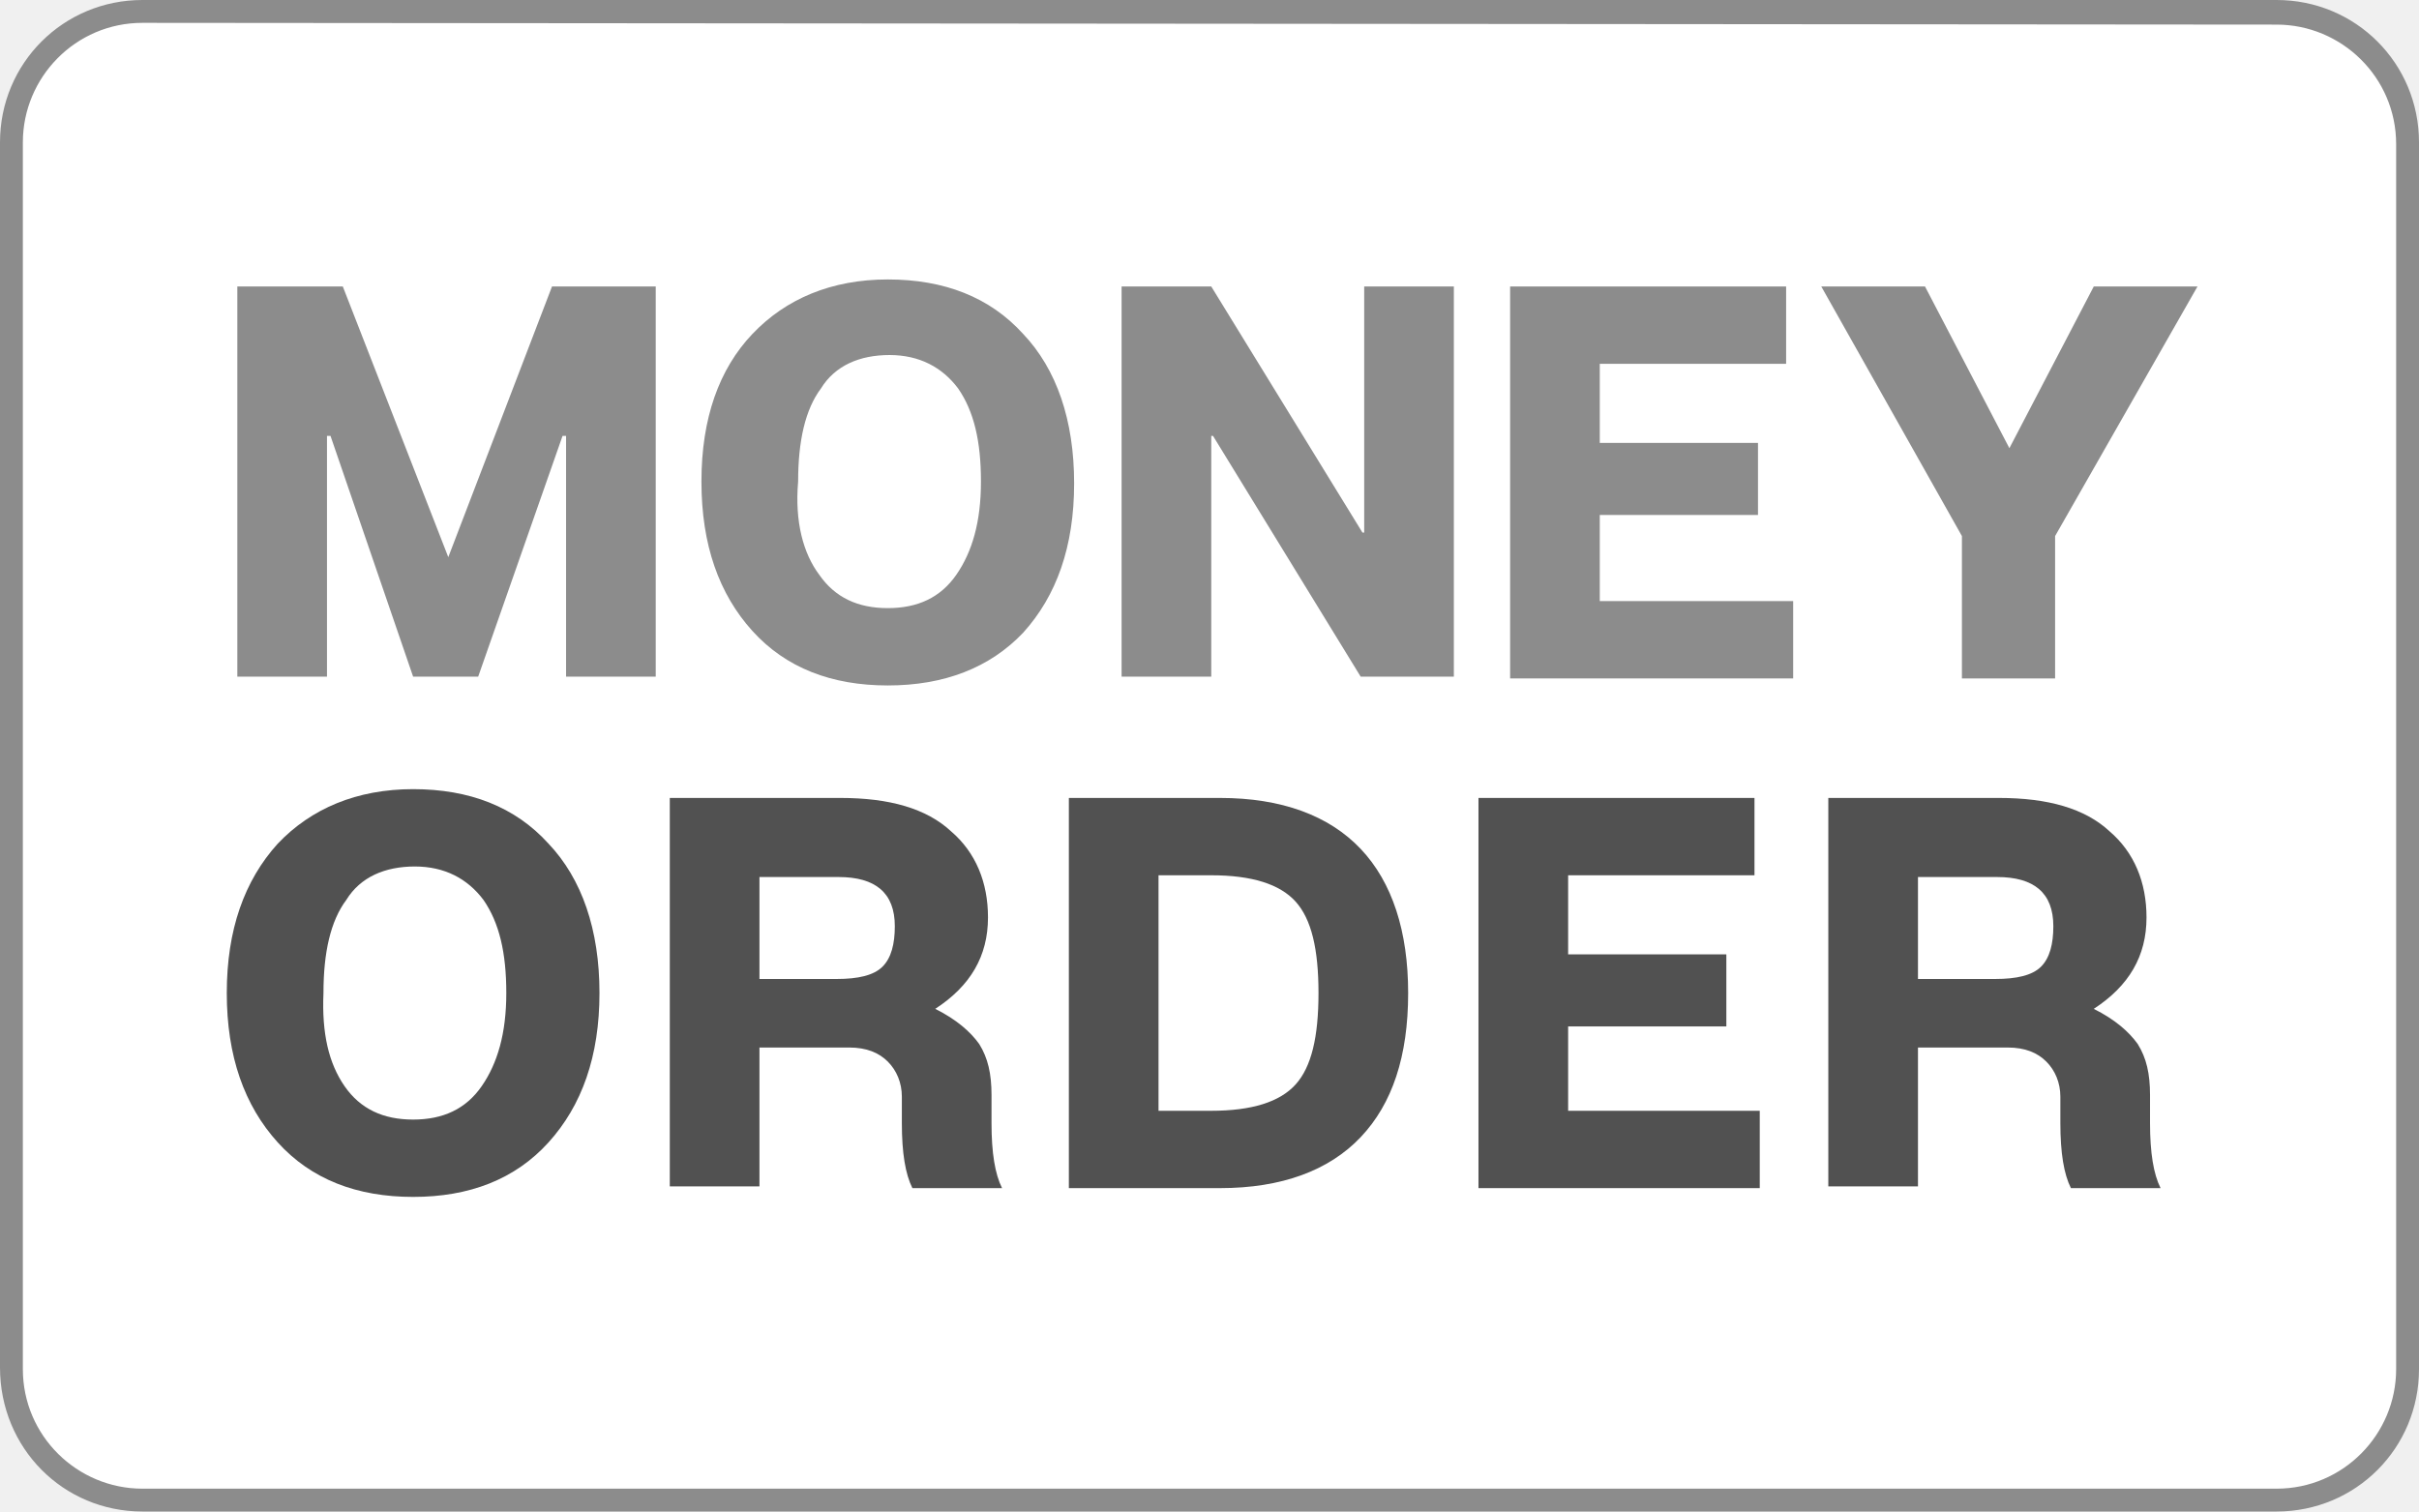
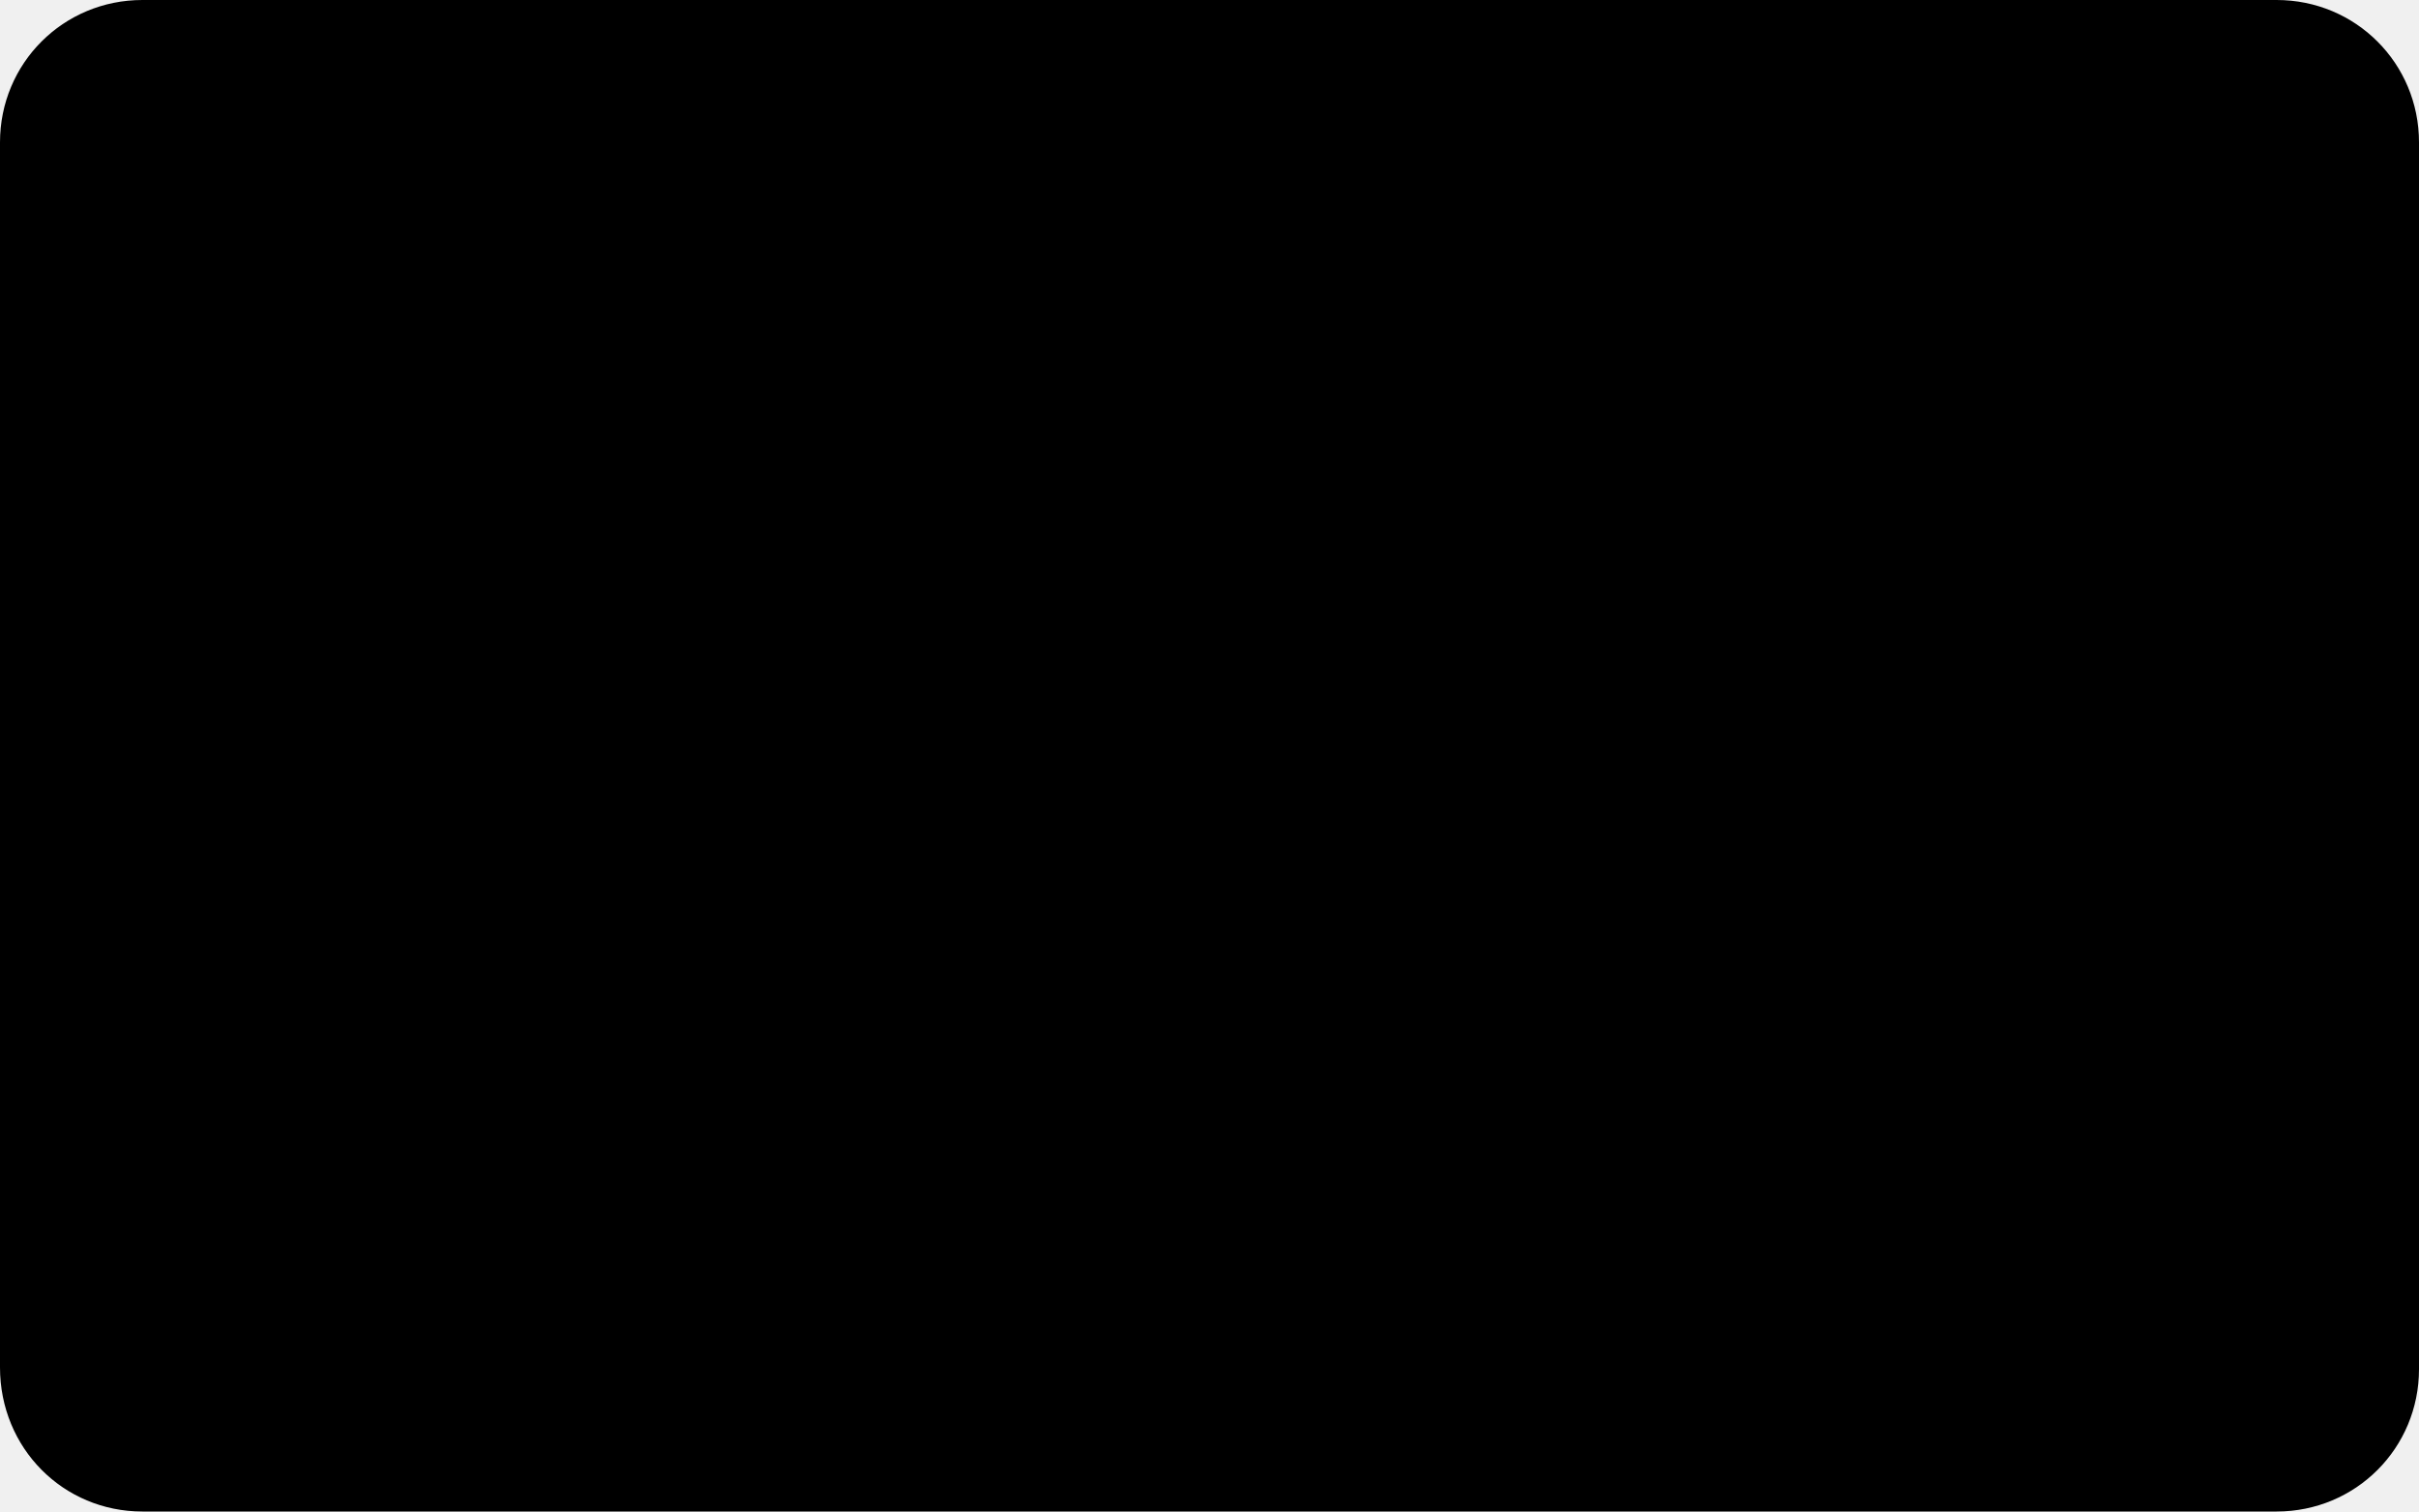
- <svg xmlns="http://www.w3.org/2000/svg" version="1.1" id="Layer_1" x="0px" y="0px" viewBox="0 0 137.6 86" style="enable-background:new 0 0 137.6 86;" xml:space="preserve">
+ <svg xmlns="http://www.w3.org/2000/svg" version="1.1" id="money-order" x="0px" y="0px" viewBox="0 0 137.6 86" style="enable-background:new 0 0 137.6 86;" xml:space="preserve">
  <g>
-     <path style="fill:#FFFFFF;" d="M129.1,85.6H8.5c-4.4,0-7.9-3.6-7.9-7.9V8.4c0-4.4,3.6-7.9,7.9-7.9h120.6c4.4,0,7.9,3.6,7.9,7.9   v69.2C137.1,82,133.5,85.6,129.1,85.6z" />
+     <path class="svg-white" d="M129.1,85.6H8.5c-4.4,0-7.9-3.6-7.9-7.9V8.4c0-4.4,3.6-7.9,7.9-7.9h120.6c4.4,0,7.9,3.6,7.9,7.9   v69.2C137.1,82,133.5,85.6,129.1,85.6z" />
    <g>
      <g>
-         <path style="fill:#8C8C8C;" d="M129.5,1.4c3.7,0,6.8,3,6.8,6.8v69.7c0,3.7-3,6.8-6.8,6.8H8.1c-3.7,0-6.8-3-6.8-6.8V8.1     c0-3.7,3-6.8,6.8-6.8L129.5,1.4 M129.5,0H8.1C3.6,0,0,3.6,0,8.1v69.7C0,82.4,3.6,86,8.1,86h121.4c4.5,0,8.1-3.6,8.1-8.1V8.1     C137.6,3.6,134,0,129.5,0L129.5,0z" />
+         <path class="svg-gray green" d="M129.5,1.4c3.7,0,6.8,3,6.8,6.8v69.7c0,3.7-3,6.8-6.8,6.8H8.1c-3.7,0-6.8-3-6.8-6.8V8.1     c0-3.7,3-6.8,6.8-6.8L129.5,1.4 M129.5,0H8.1C3.6,0,0,3.6,0,8.1v69.7C0,82.4,3.6,86,8.1,86h121.4c4.5,0,8.1-3.6,8.1-8.1V8.1     C137.6,3.6,134,0,129.5,0L129.5,0z" />
      </g>
    </g>
    <g>
-       <path style="fill:#8C8C8C;" d="M13.6,16.3h5.9l6,15.4l5.9-15.4h5.9v22.2h-5.1V24.8H32l-4.8,13.7h-3.7l-4.7-13.7h-0.2v13.7h-5.1    V16.3H13.6z" />
-       <path style="fill:#8C8C8C;" d="M42.8,19c1.9-2,4.5-3.1,7.7-3.1s5.8,1,7.7,3.1c1.9,2,2.9,4.9,2.9,8.5s-1,6.4-2.9,8.5    c-1.9,2-4.5,3-7.7,3s-5.8-1-7.7-3.1s-2.9-4.9-2.9-8.5C39.9,23.8,40.9,21,42.8,19z M46.6,32.7c0.9,1.3,2.2,1.9,3.9,1.9    s3-0.6,3.9-1.9c0.9-1.3,1.4-3,1.4-5.3s-0.4-4-1.3-5.3c-0.9-1.2-2.2-1.9-3.9-1.9s-3.1,0.6-3.9,1.9c-0.9,1.2-1.3,3-1.3,5.3    C45.2,29.7,45.7,31.5,46.6,32.7z" />
-       <path style="fill:#8C8C8C;" d="M82.7,16.3v22.2h-5.3L69,24.8h-0.1v13.7h-5.1V16.3h5.1l8.6,14h0.1v-14H82.7z" />
-       <path style="fill:#8C8C8C;" d="M91,34.2h11v4.4H85.9V16.3h15.7v4.4H91v4.5h9v4.1h-9V34.2z" />
-       <path style="fill:#8C8C8C;" d="M116.9,30.5v8.1h-5.3v-8.1l-8-14.2h5.9l4.8,9.2l4.8-9.2h5.9L116.9,30.5z" />
-       <path style="fill:#515151;" d="M15.8,48c1.9-2,4.5-3.1,7.7-3.1s5.8,1,7.7,3.1c1.9,2,2.9,4.9,2.9,8.5s-1,6.4-2.9,8.5    s-4.5,3.1-7.7,3.1s-5.8-1-7.7-3.1s-2.9-4.9-2.9-8.5C12.9,52.9,13.9,50.1,15.8,48z M19.6,61.8c0.9,1.3,2.2,1.9,3.9,1.9    c1.7,0,3-0.6,3.9-1.9c0.9-1.3,1.4-3,1.4-5.3s-0.4-4-1.3-5.3c-0.9-1.2-2.2-1.9-3.9-1.9c-1.7,0-3.1,0.6-3.9,1.9    c-0.9,1.2-1.3,3-1.3,5.3C18.3,58.8,18.7,60.5,19.6,61.8z" />
-       <path style="fill:#515151;" d="M56.4,63.9c0,1.7,0.2,2.9,0.6,3.7h-5.1c-0.4-0.8-0.6-2-0.6-3.7v-1.5c0-0.8-0.3-1.5-0.8-2    s-1.2-0.8-2.2-0.8h-5.1v7.9h-5.1V45.4h9.7c2.8,0,4.9,0.6,6.3,1.9c1.4,1.2,2.1,2.9,2.1,4.9c0,2.2-1,3.9-3,5.2c1.2,0.6,2,1.3,2.5,2    c0.5,0.8,0.7,1.7,0.7,2.9C56.4,62.3,56.4,63.9,56.4,63.9z M47.6,55.7c1.2,0,2.1-0.2,2.6-0.7s0.7-1.3,0.7-2.3    c0-1.9-1.1-2.8-3.2-2.8h-4.5v5.8H47.6z" />
-       <path style="fill:#515151;" d="M69.4,45.4c3.5,0,6.2,1,8,2.9s2.7,4.7,2.7,8.2c0,3.6-0.9,6.3-2.7,8.2c-1.8,1.9-4.5,2.9-8,2.9h-8.6    V45.4H69.4z M68.9,63.2c2.3,0,3.9-0.5,4.8-1.5S75,59,75,56.5s-0.4-4.2-1.3-5.2s-2.5-1.5-4.8-1.5h-3v13.4    C65.9,63.2,68.9,63.2,68.9,63.2z" />
-       <path style="fill:#515151;" d="M89.2,63.2h10.9v4.4h-16V45.4h15.7v4.4H89.2v4.5h9v4.1h-9V63.2z" />
-       <path style="fill:#515151;" d="M122.3,63.9c0,1.7,0.2,2.9,0.6,3.7h-5.1c-0.4-0.8-0.6-2-0.6-3.7v-1.5c0-0.8-0.3-1.5-0.8-2    s-1.2-0.8-2.2-0.8h-5.1v7.9H104V45.4h9.7c2.8,0,4.9,0.6,6.3,1.9c1.4,1.2,2.1,2.9,2.1,4.9c0,2.2-1,3.9-3,5.2c1.2,0.6,2,1.3,2.5,2    c0.5,0.8,0.7,1.7,0.7,2.9C122.3,62.3,122.3,63.9,122.3,63.9z M113.5,55.7c1.2,0,2.1-0.2,2.6-0.7s0.7-1.3,0.7-2.3    c0-1.9-1.1-2.8-3.2-2.8h-4.5v5.8H113.5z" />
+       <path class="svg-gray green" d="M13.6,16.3h5.9l6,15.4l5.9-15.4h5.9v22.2h-5.1V24.8H32l-4.8,13.7h-3.7l-4.7-13.7h-0.2v13.7h-5.1    V16.3H13.6z" />
+       <path class="svg-gray green" d="M42.8,19c1.9-2,4.5-3.1,7.7-3.1s5.8,1,7.7,3.1c1.9,2,2.9,4.9,2.9,8.5s-1,6.4-2.9,8.5    c-1.9,2-4.5,3-7.7,3s-5.8-1-7.7-3.1s-2.9-4.9-2.9-8.5C39.9,23.8,40.9,21,42.8,19z M46.6,32.7c0.9,1.3,2.2,1.9,3.9,1.9    s3-0.6,3.9-1.9c0.9-1.3,1.4-3,1.4-5.3s-0.4-4-1.3-5.3c-0.9-1.2-2.2-1.9-3.9-1.9s-3.1,0.6-3.9,1.9c-0.9,1.2-1.3,3-1.3,5.3    C45.2,29.7,45.7,31.5,46.6,32.7z" />
+       <path class="svg-gray green" d="M82.7,16.3v22.2h-5.3L69,24.8h-0.1v13.7h-5.1V16.3h5.1l8.6,14h0.1v-14H82.7z" />
+       <path class="svg-gray green" d="M91,34.2h11v4.4H85.9V16.3h15.7v4.4H91v4.5h9v4.1h-9V34.2z" />
+       <path class="svg-gray green" d="M116.9,30.5v8.1h-5.3v-8.1l-8-14.2h5.9l4.8,9.2l4.8-9.2h5.9L116.9,30.5z" />
+       <path class="svg-dark-gray" d="M15.8,48c1.9-2,4.5-3.1,7.7-3.1s5.8,1,7.7,3.1c1.9,2,2.9,4.9,2.9,8.5s-1,6.4-2.9,8.5    s-4.5,3.1-7.7,3.1s-5.8-1-7.7-3.1s-2.9-4.9-2.9-8.5C12.9,52.9,13.9,50.1,15.8,48z M19.6,61.8c0.9,1.3,2.2,1.9,3.9,1.9    c1.7,0,3-0.6,3.9-1.9c0.9-1.3,1.4-3,1.4-5.3s-0.4-4-1.3-5.3c-0.9-1.2-2.2-1.9-3.9-1.9c-1.7,0-3.1,0.6-3.9,1.9    c-0.9,1.2-1.3,3-1.3,5.3C18.3,58.8,18.7,60.5,19.6,61.8z" />
+       <path class="svg-dark-gray" d="M56.4,63.9c0,1.7,0.2,2.9,0.6,3.7h-5.1c-0.4-0.8-0.6-2-0.6-3.7v-1.5c0-0.8-0.3-1.5-0.8-2    s-1.2-0.8-2.2-0.8h-5.1v7.9h-5.1V45.4h9.7c2.8,0,4.9,0.6,6.3,1.9c1.4,1.2,2.1,2.9,2.1,4.9c0,2.2-1,3.9-3,5.2c1.2,0.6,2,1.3,2.5,2    c0.5,0.8,0.7,1.7,0.7,2.9C56.4,62.3,56.4,63.9,56.4,63.9z M47.6,55.7c1.2,0,2.1-0.2,2.6-0.7s0.7-1.3,0.7-2.3    c0-1.9-1.1-2.8-3.2-2.8h-4.5v5.8H47.6z" />
+       <path class="svg-dark-gray" d="M69.4,45.4c3.5,0,6.2,1,8,2.9s2.7,4.7,2.7,8.2c0,3.6-0.9,6.3-2.7,8.2c-1.8,1.9-4.5,2.9-8,2.9h-8.6    V45.4H69.4z M68.9,63.2c2.3,0,3.9-0.5,4.8-1.5S75,59,75,56.5s-0.4-4.2-1.3-5.2s-2.5-1.5-4.8-1.5h-3v13.4    C65.9,63.2,68.9,63.2,68.9,63.2z" />
+       <path class="svg-dark-gray" d="M89.2,63.2h10.9v4.4h-16V45.4h15.7v4.4H89.2v4.5h9v4.1h-9V63.2z" />
+       <path class="svg-dark-gray" d="M122.3,63.9c0,1.7,0.2,2.9,0.6,3.7h-5.1c-0.4-0.8-0.6-2-0.6-3.7v-1.5c0-0.8-0.3-1.5-0.8-2    s-1.2-0.8-2.2-0.8h-5.1v7.9H104V45.4h9.7c2.8,0,4.9,0.6,6.3,1.9c1.4,1.2,2.1,2.9,2.1,4.9c0,2.2-1,3.9-3,5.2c1.2,0.6,2,1.3,2.5,2    c0.5,0.8,0.7,1.7,0.7,2.9C122.3,62.3,122.3,63.9,122.3,63.9z M113.5,55.7c1.2,0,2.1-0.2,2.6-0.7s0.7-1.3,0.7-2.3    c0-1.9-1.1-2.8-3.2-2.8h-4.5v5.8H113.5z" />
    </g>
  </g>
</svg>
